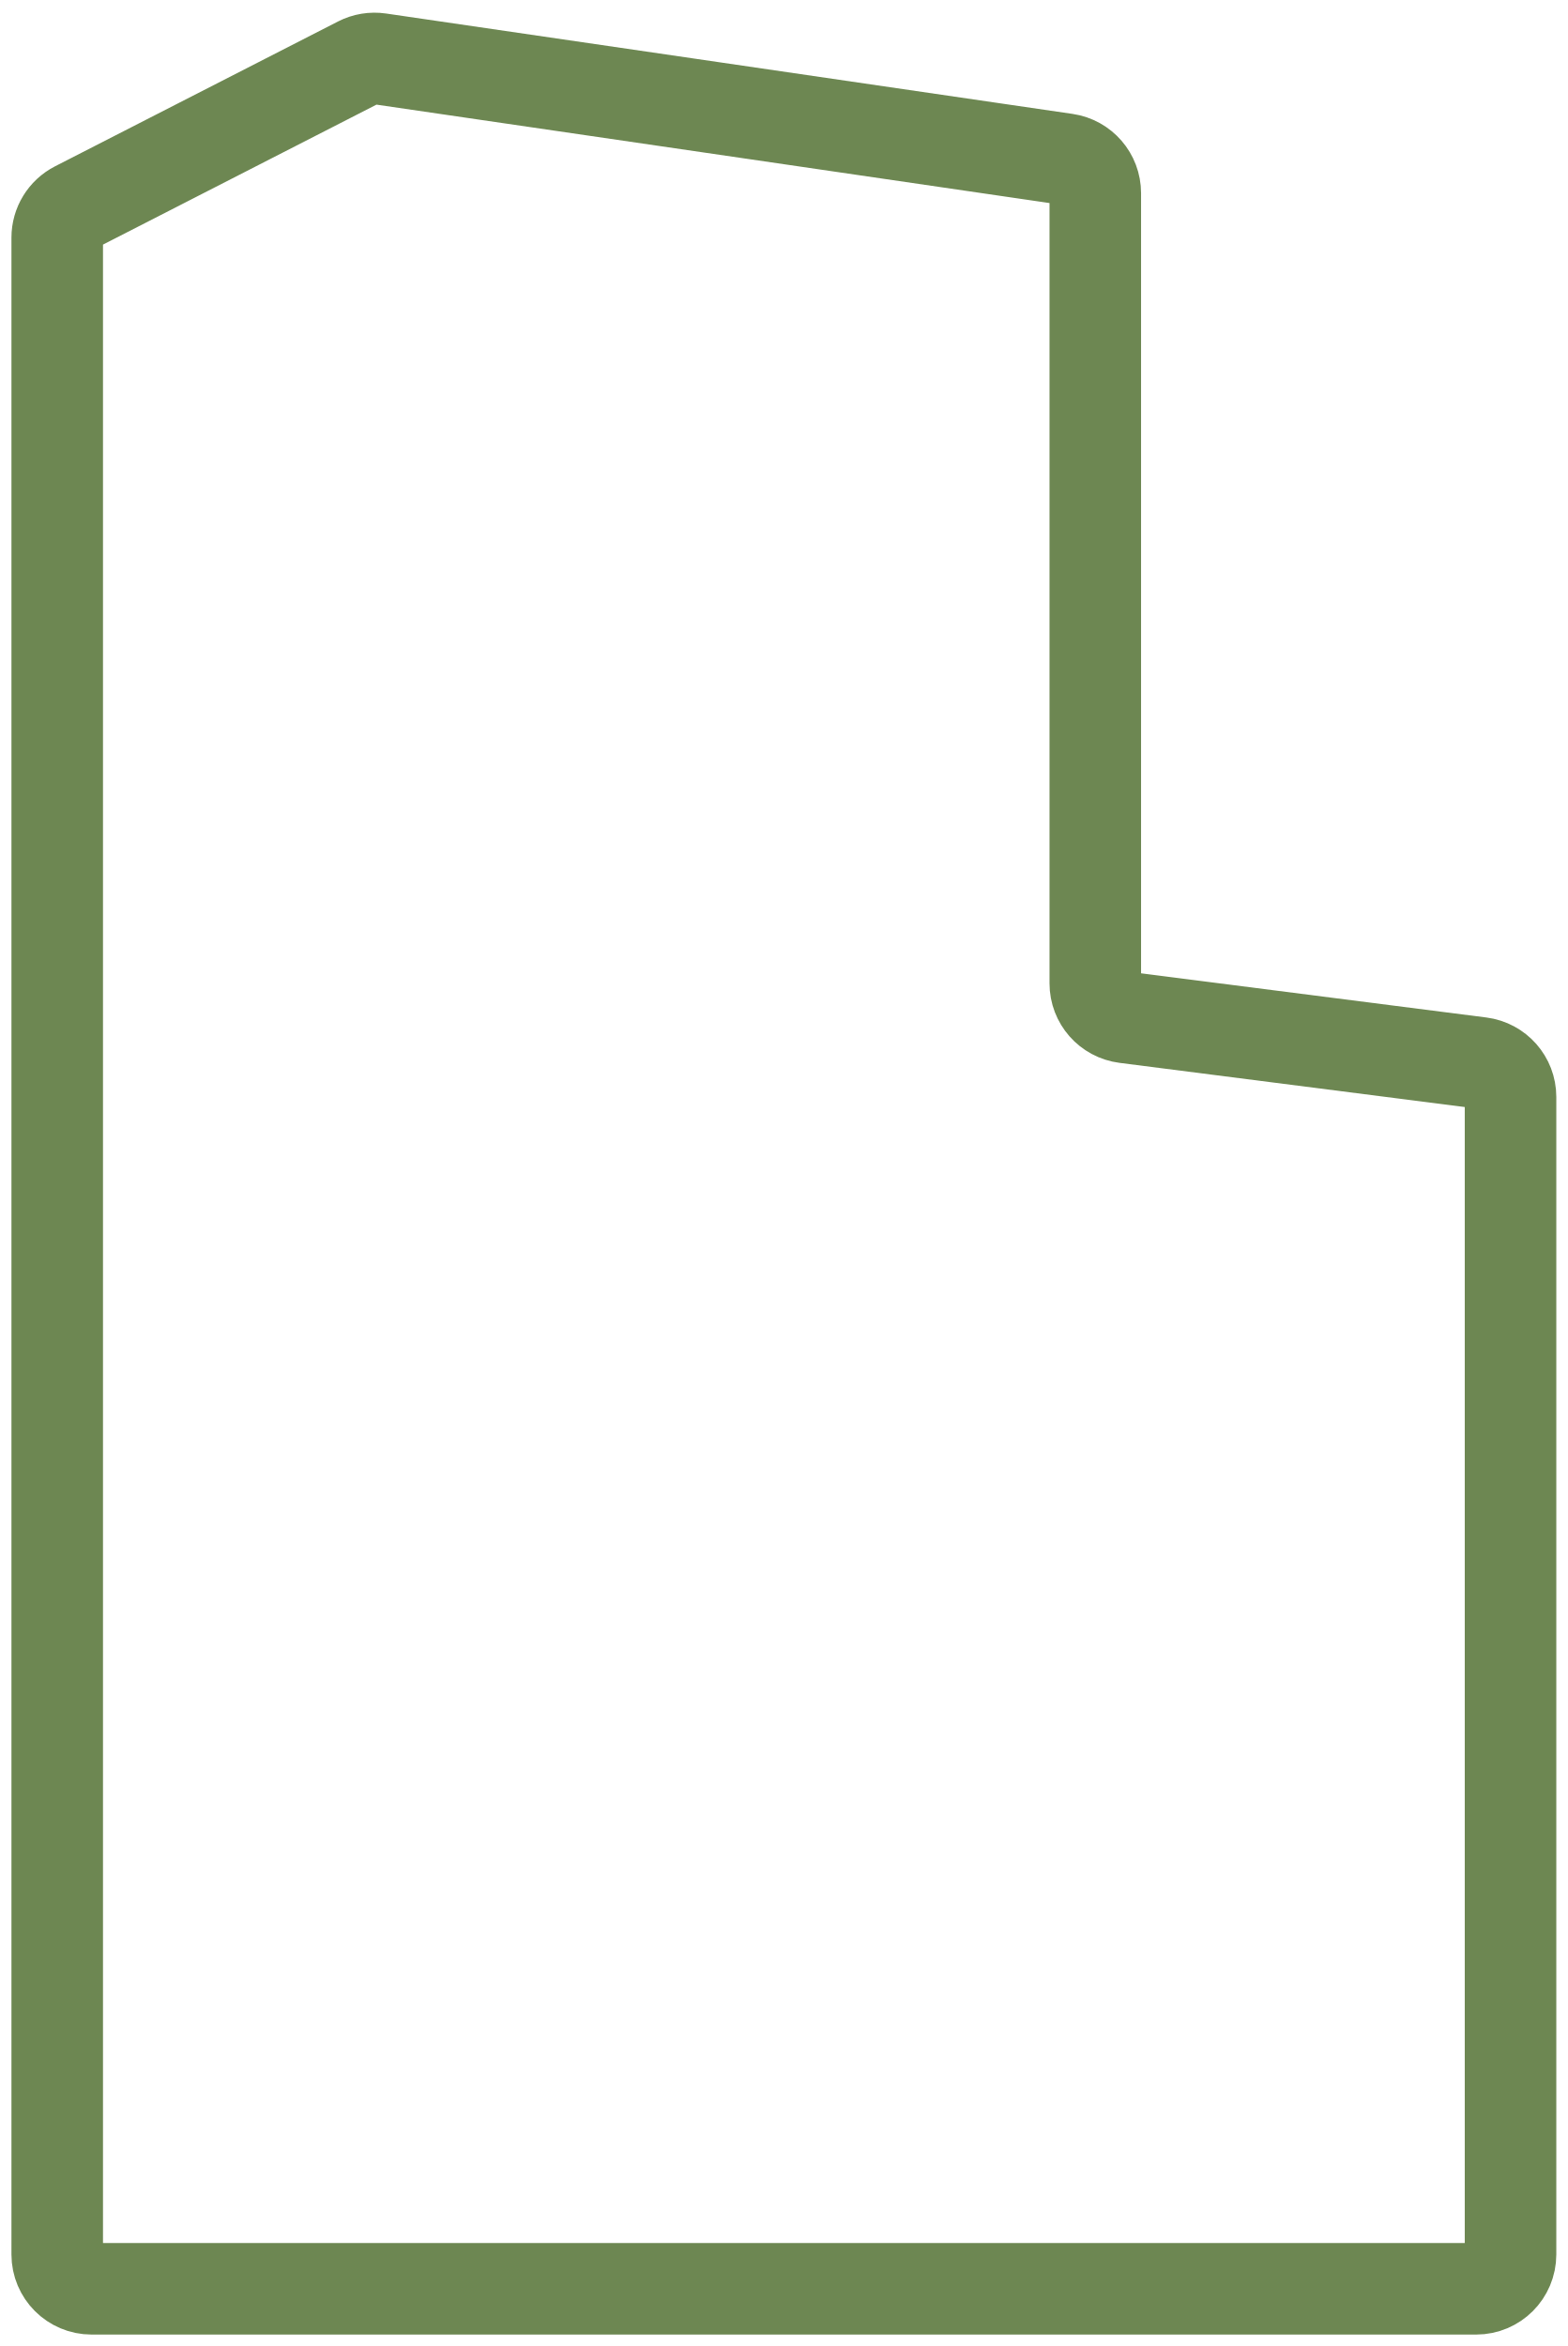
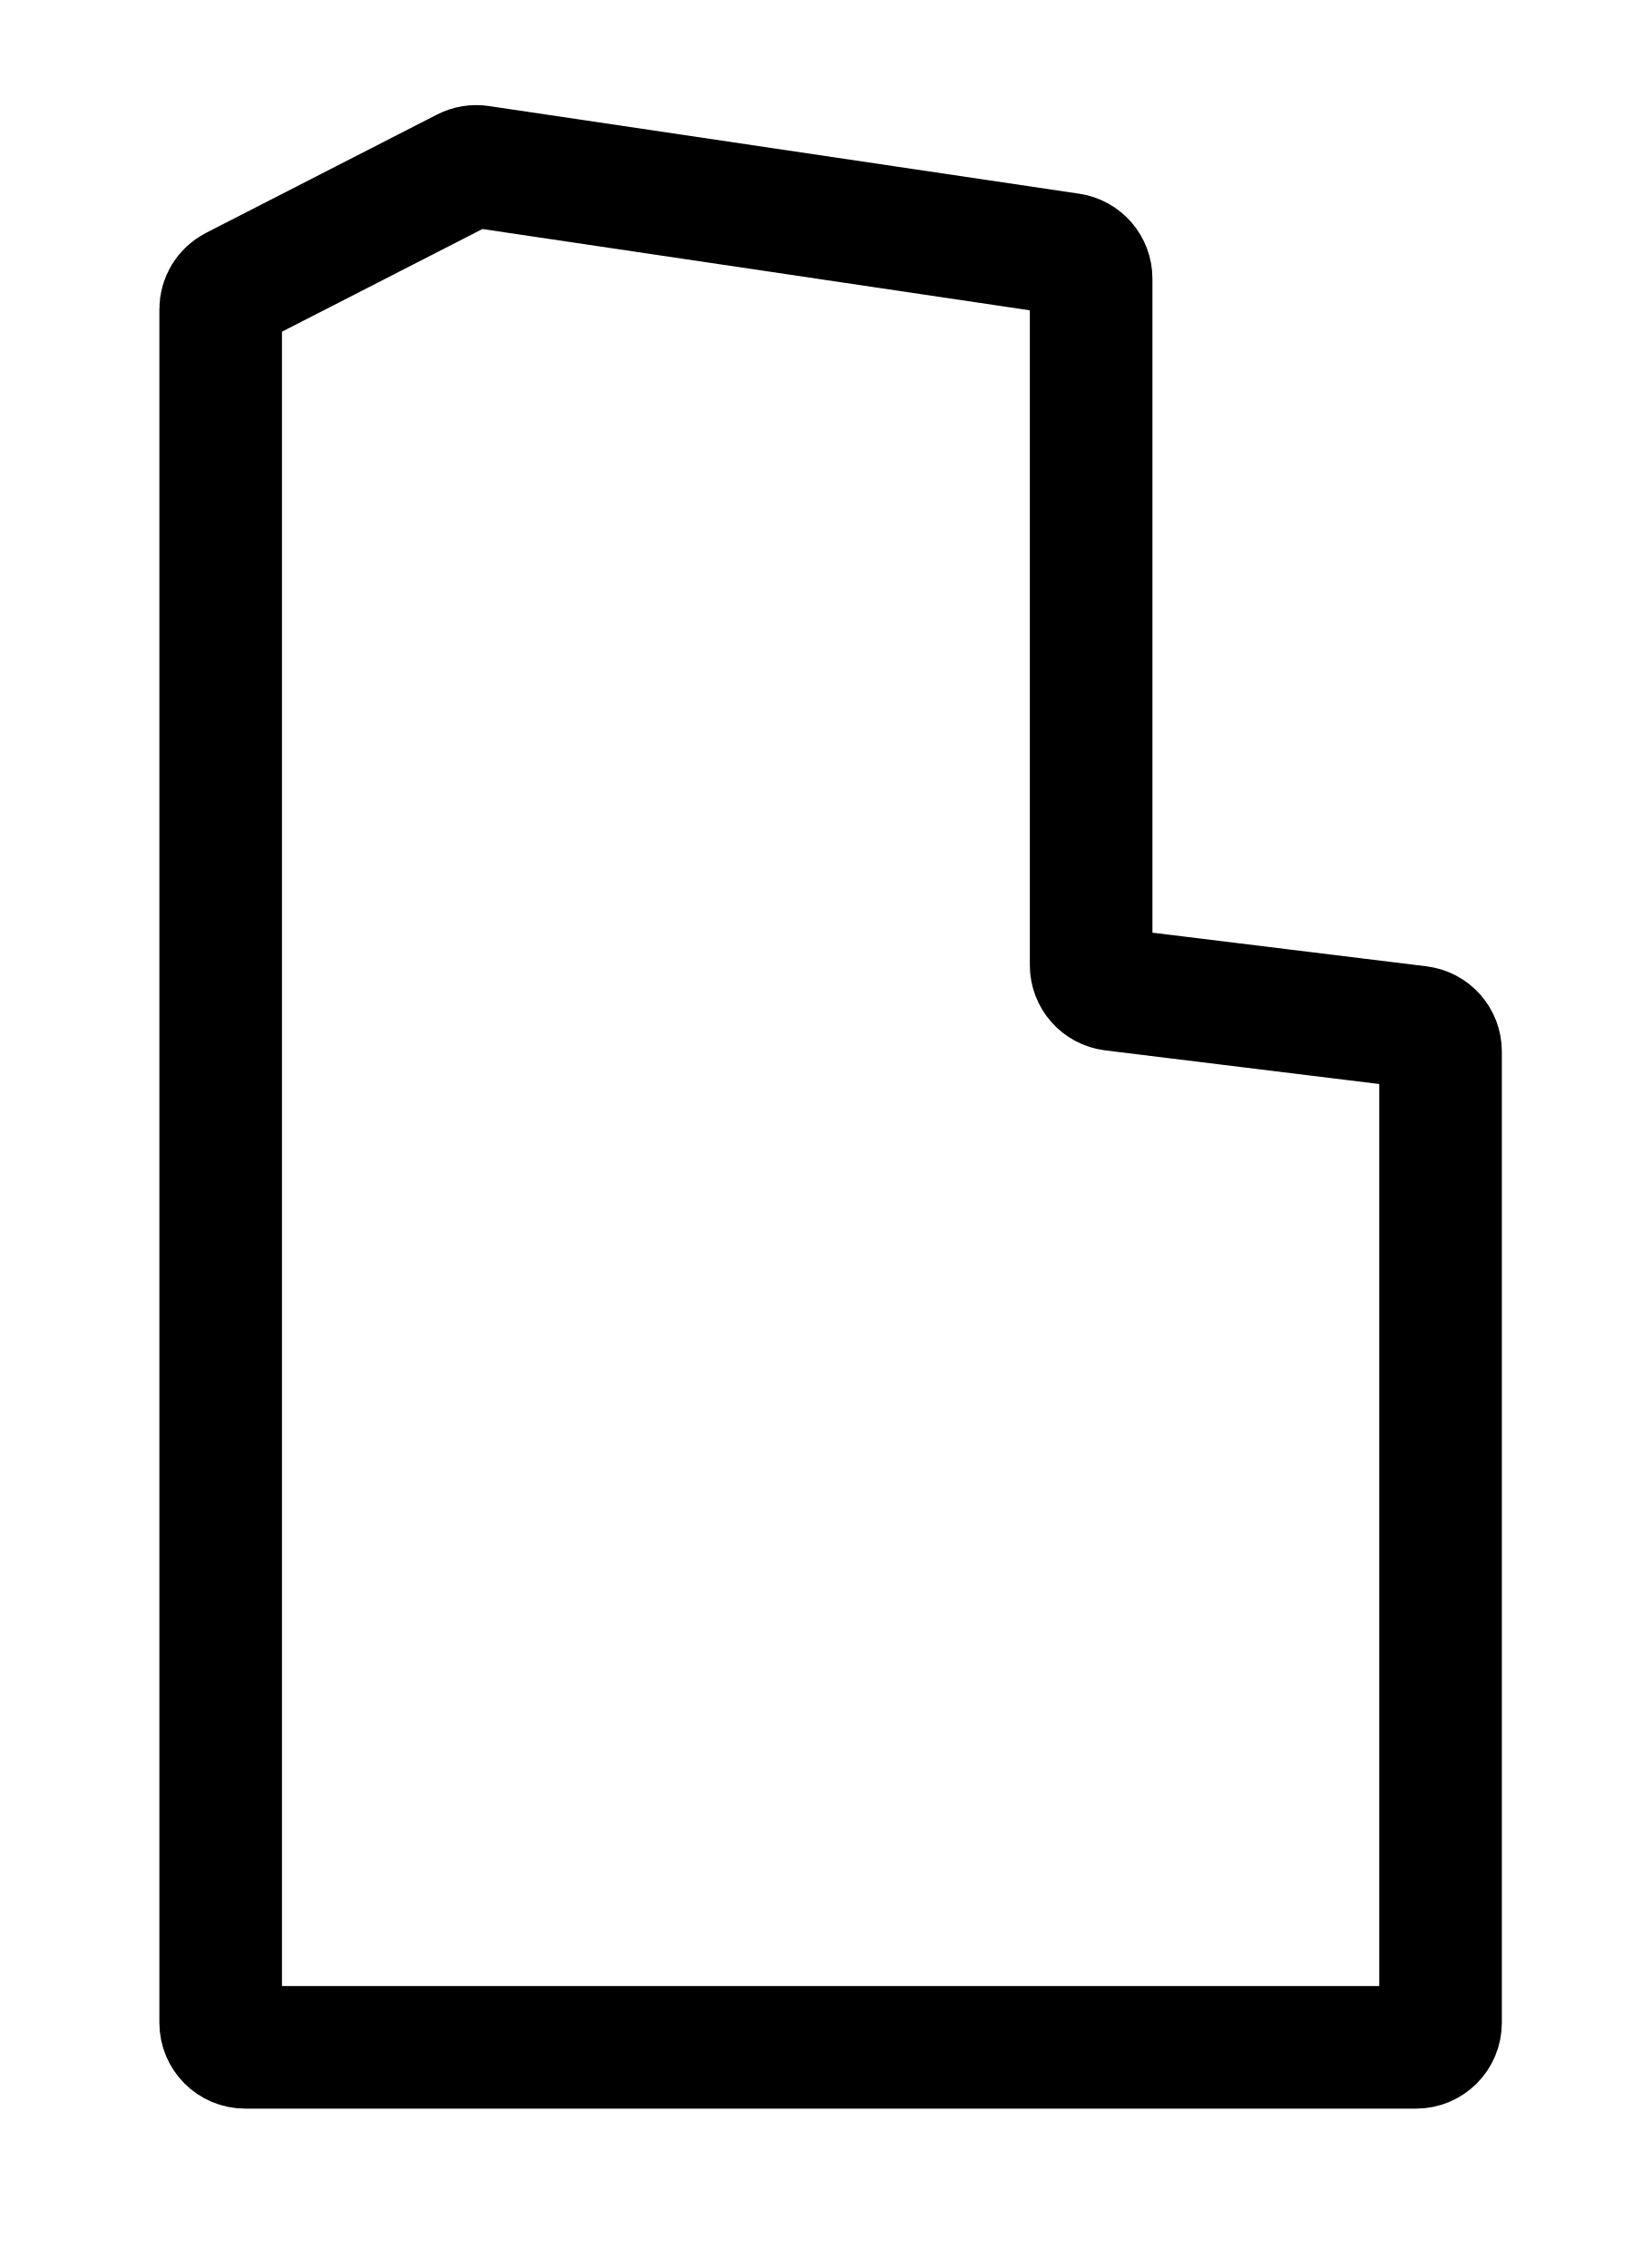
- <svg xmlns="http://www.w3.org/2000/svg" width="137" height="205" viewBox="0 0 137 205" fill="none">
-   <path d="M31.361 5.437L6.633 18.093C5.631 18.606 5 19.637 5 20.763V197C5 198.657 6.343 200 8 200H129C130.657 200 132 198.657 132 197V95.855C132 94.345 130.878 93.071 129.381 92.879L98.334 88.907C96.836 88.715 95.714 87.441 95.714 85.931V16.879C95.714 15.39 94.622 14.126 93.148 13.911L33.162 5.139C32.546 5.048 31.916 5.153 31.361 5.437Z" stroke="#6D8752" stroke-width="8" />
+ <svg xmlns="http://www.w3.org/2000/svg" width="134" height="185" viewBox="0 0 134 185" fill="none">
+   <path d="M18 25.223C18 24.472 18.42 23.785 19.088 23.443L37.929 13.793C38.3 13.602 38.722 13.533 39.135 13.594L87.294 20.747C88.274 20.892 89 21.734 89 22.725V78.731C89 79.741 89.754 80.593 90.756 80.716L115.744 83.784C116.747 83.907 117.5 84.759 117.5 85.769V165C117.5 166.105 116.605 167 115.5 167H20C18.895 167 18 166.105 18 165V25.223Z" stroke="currentColor" stroke-width="10" />
</svg>
